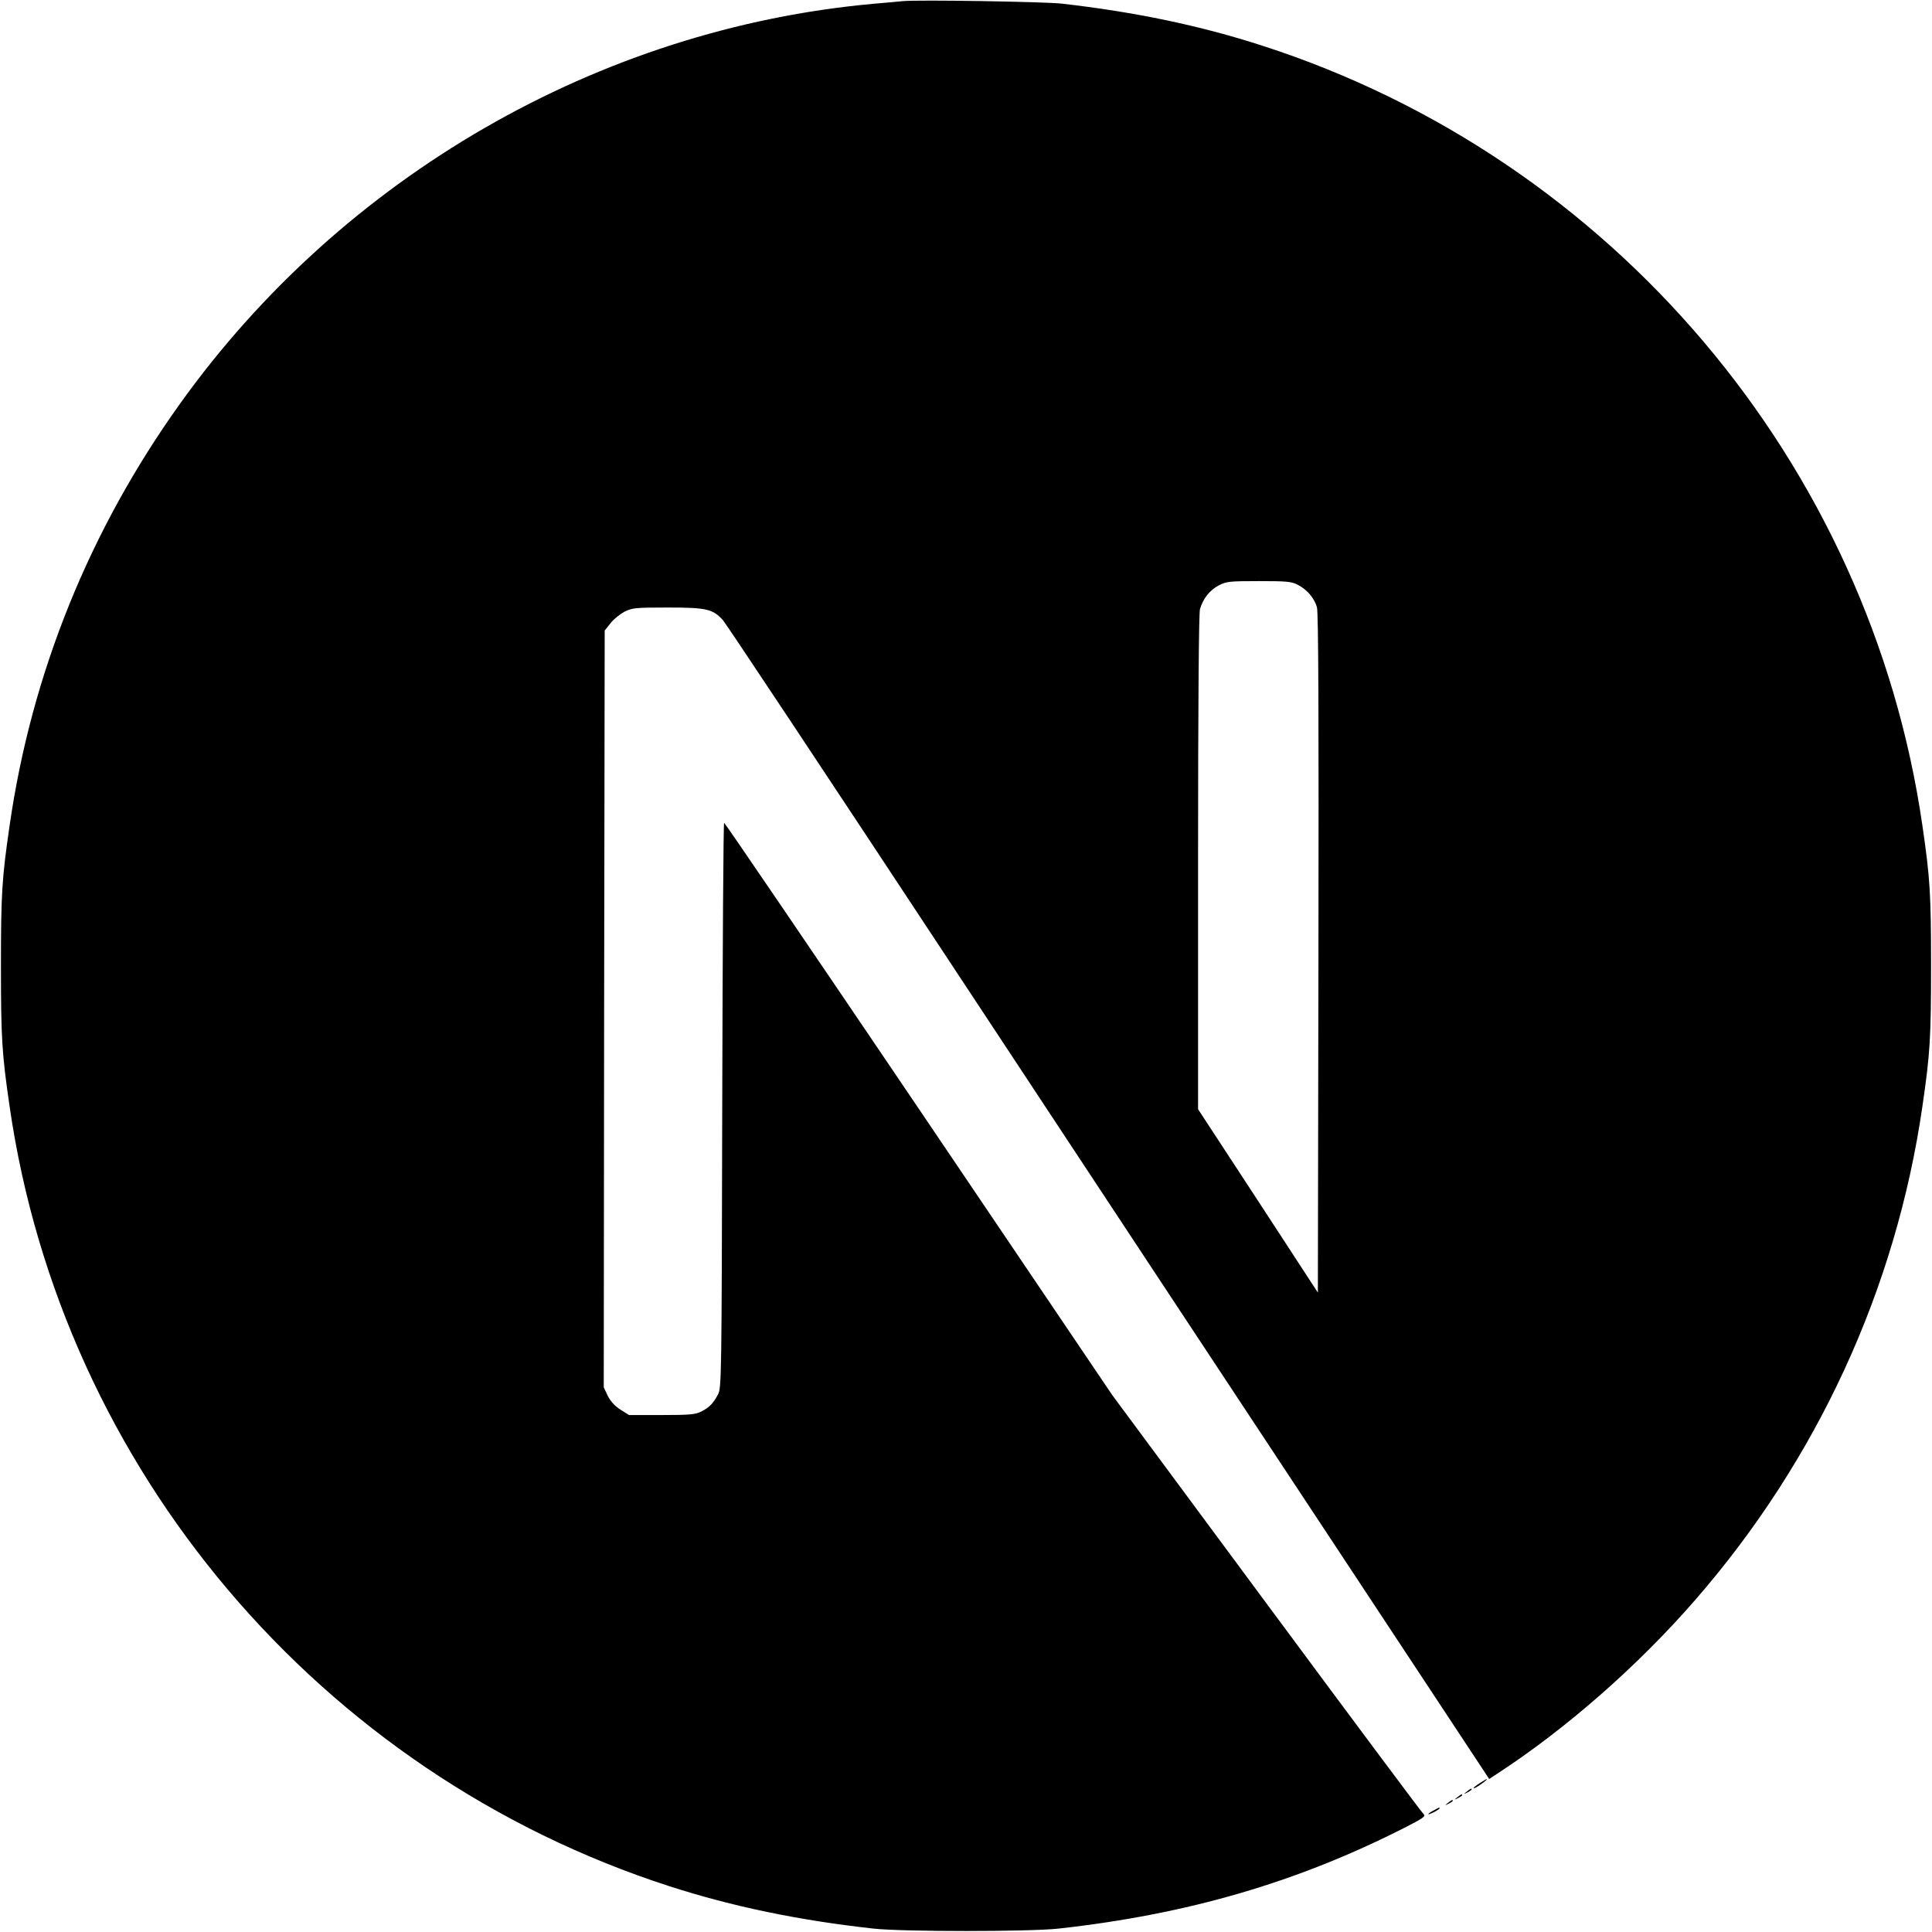
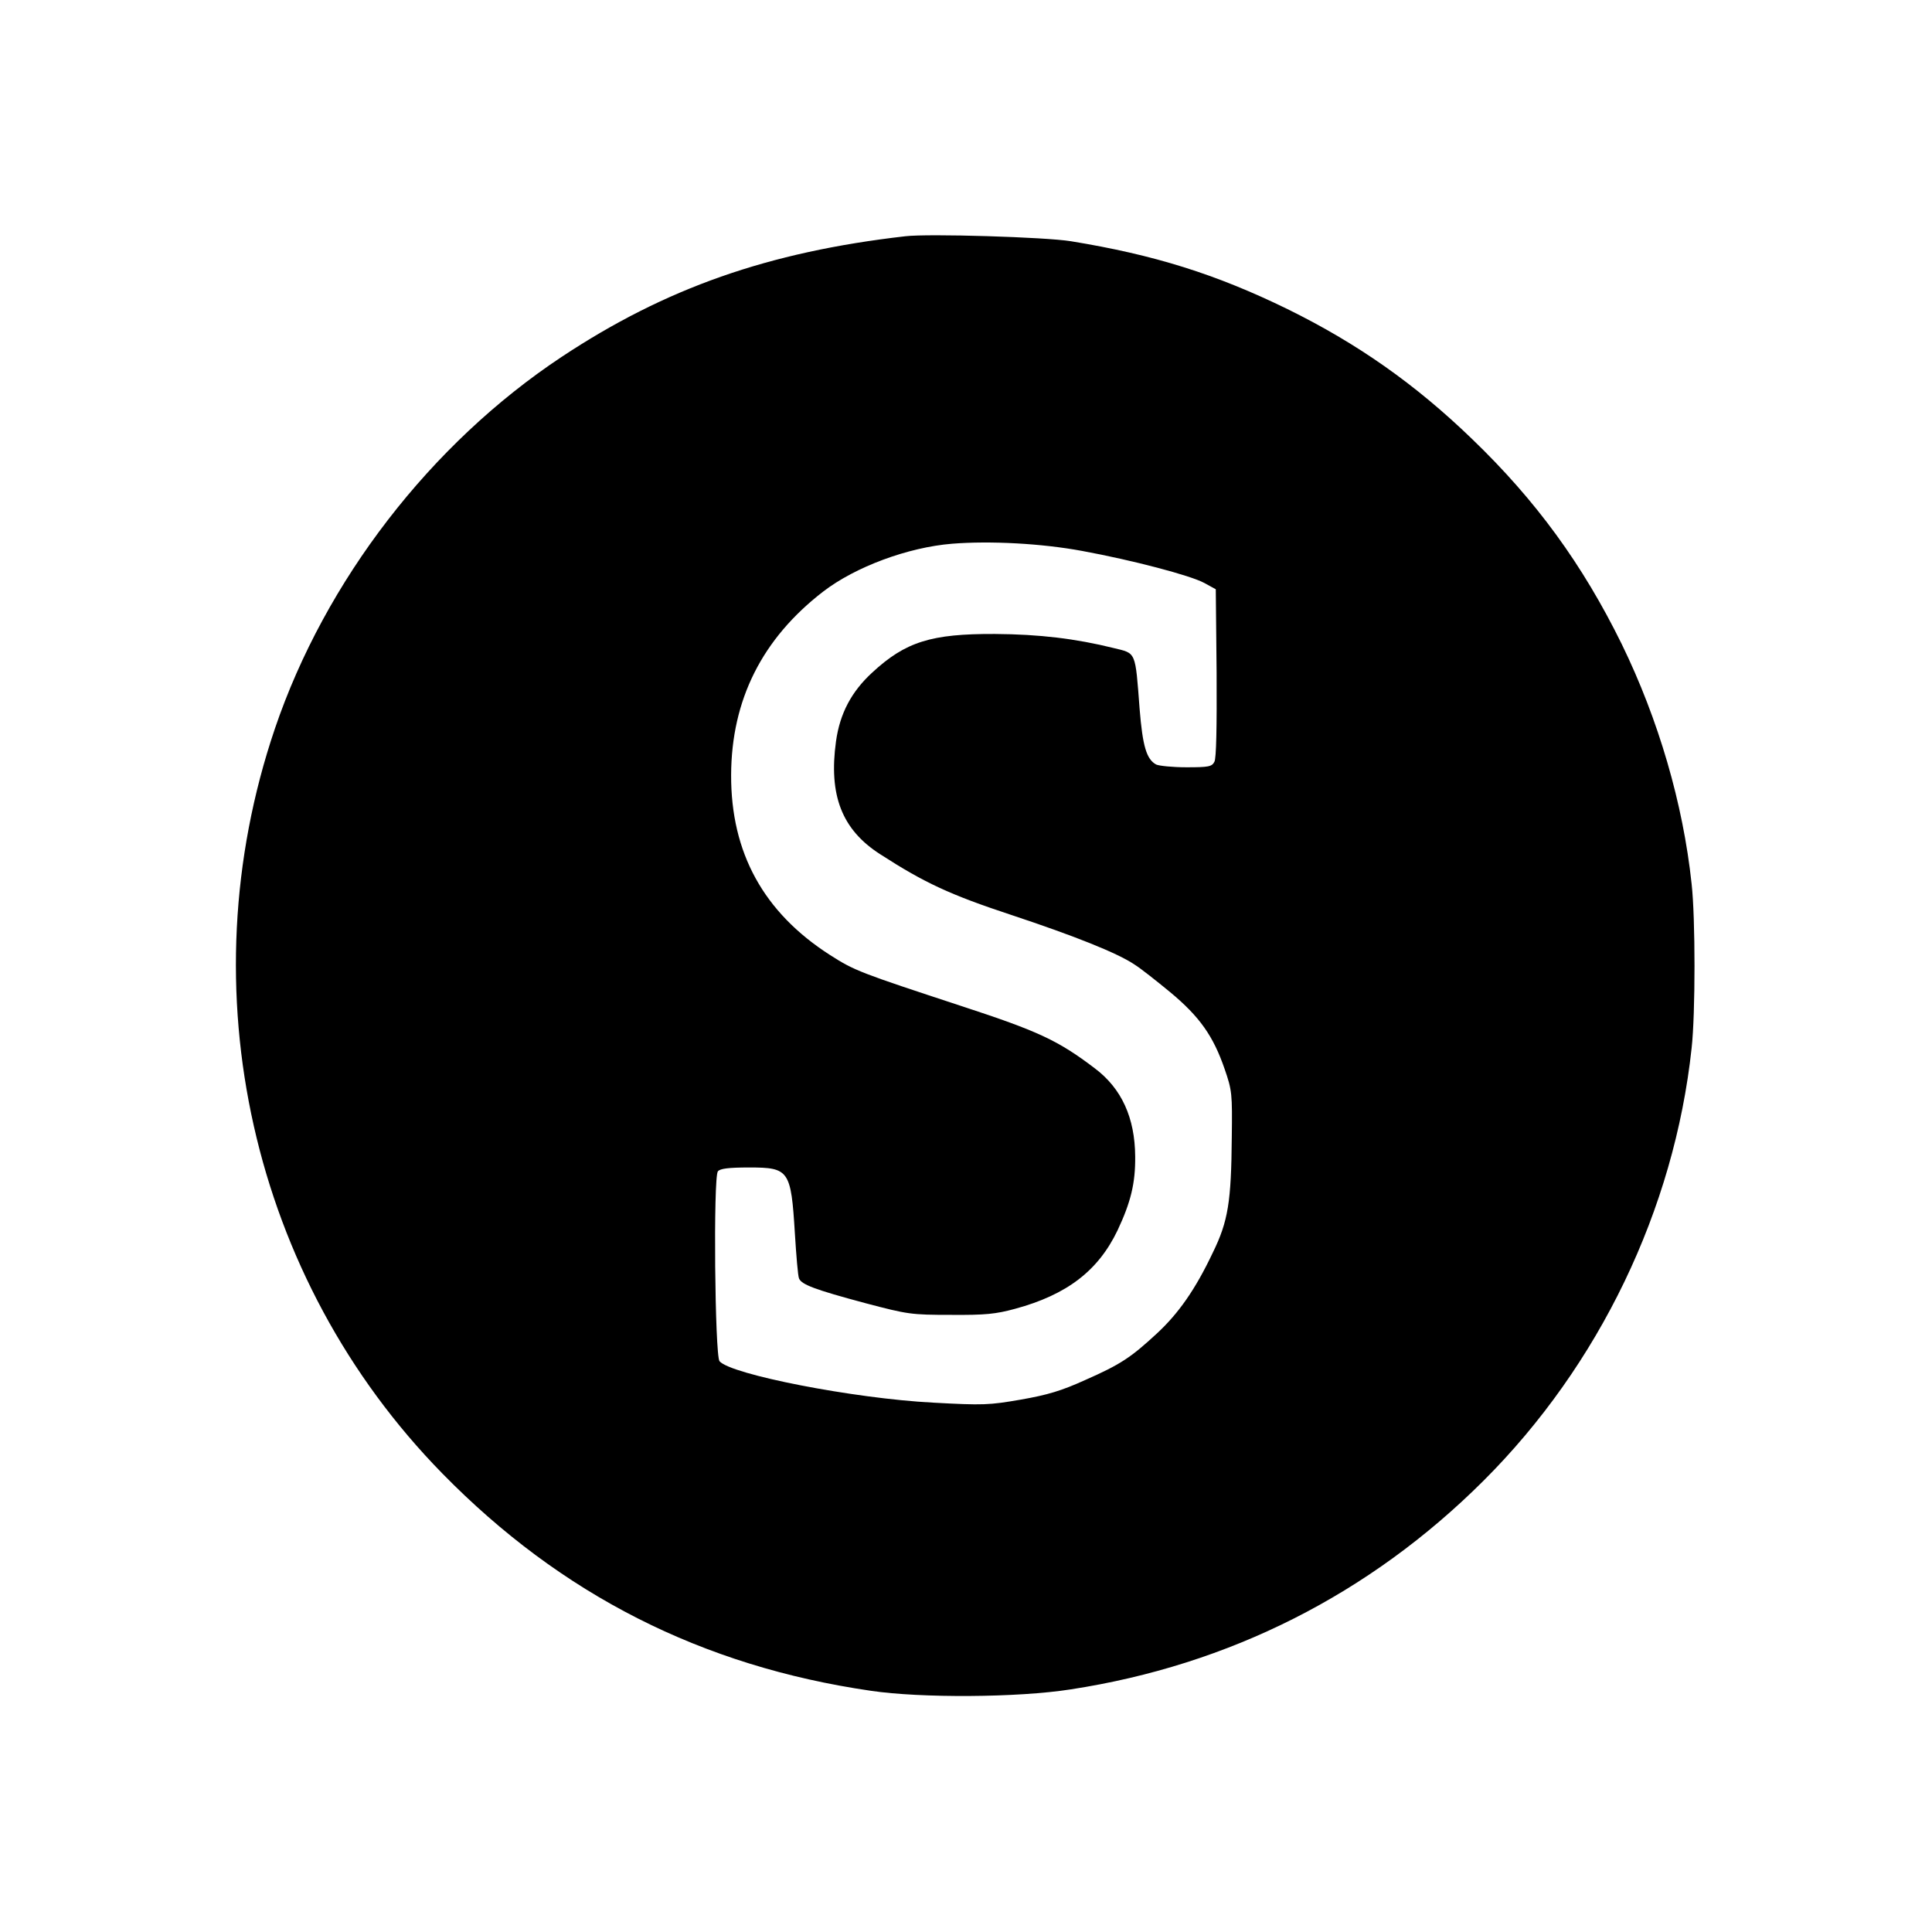
- <svg xmlns="http://www.w3.org/2000/svg" version="1.0" width="1024pt" height="1024pt" viewBox="0 0 1024 1024" preserveAspectRatio="xMidYMid meet">
-   <g transform="translate(0,1024) scale(0.1,-0.1)" fill="#000000" stroke="none">
-     <path d="M4785 10234 c-22 -2 -92 -9 -155 -14 -1453 -131 -2814 -915 -3676 -2120 -480 -670 -787 -1430 -903 -2235 -41 -281 -46 -364 -46 -745 0 -381 5 -464 46 -745 278 -1921 1645 -3535 3499 -4133 332 -107 682 -180 1080 -224 155 -17 825 -17 980 0 687 76 1269 246 1843 539 88 45 105 57 93 67 -8 6 -383 509 -833 1117 l-818 1105 -1025 1517 c-564 834 -1028 1516 -1032 1516 -4 1 -8 -673 -10 -1496 -3 -1441 -4 -1499 -22 -1533 -26 -49 -46 -69 -88 -91 -32 -16 -60 -19 -211 -19 l-173 0 -46 29 c-30 19 -52 44 -67 73 l-21 45 2 2005 3 2006 31 39 c16 21 50 48 74 61 41 20 57 22 230 22 204 0 238 -8 291 -66 15 -16 570 -852 1234 -1859 664 -1007 1572 -2382 2018 -3057 l810 -1227 41 27 c363 236 747 572 1051 922 647 743 1064 1649 1204 2615 41 281 46 364 46 745 0 381 -5 464 -46 745 -278 1921 -1645 3535 -3499 4133 -327 106 -675 179 -1065 223 -96 10 -757 21 -840 13z m2094 -3094 c48 -24 87 -70 101 -118 8 -26 10 -582 8 -1835 l-3 -1798 -317 486 -318 486 0 1307 c0 845 4 1320 10 1343 16 56 51 100 99 126 41 21 56 23 213 23 148 0 174 -2 207 -20z" />
-     <path d="M7843 789 c-35 -22 -46 -37 -15 -20 22 13 58 40 52 41 -3 0 -20 -10 -37 -21z" />
-     <path d="M7774 744 c-18 -14 -18 -15 4 -4 12 6 22 13 22 15 0 8 -5 6 -26 -11z" />
-     <path d="M7724 714 c-18 -14 -18 -15 4 -4 12 6 22 13 22 15 0 8 -5 6 -26 -11z" />
-     <path d="M7674 684 c-18 -14 -18 -15 4 -4 12 6 22 13 22 15 0 8 -5 6 -26 -11z" />
-     <path d="M7598 644 c-38 -20 -36 -28 2 -9 17 9 30 18 30 20 0 7 -1 6 -32 -11z" />
+ <svg xmlns="http://www.w3.org/2000/svg" version="1.0" width="700pt" height="700pt" viewBox="0 0 700 700" preserveAspectRatio="xMidYMid meet">
+   <g transform="translate(0,700) scale(0.1,-0.1)" fill="#000000" stroke="none">
+     <path d="M3280 6144 c-497 -57 -869 -188 -1245 -437 -475 -315 -857 -811 -1039 -1347 -321 -946 -85 -1993 607 -2699 430 -439 940 -698 1552 -787 182 -27 533 -25 724 5 575 88 1084 345 1496 756 419 418 691 982 754 1567 14 125 14 471 0 596 -31 291 -120 595 -253 868 -142 289 -311 521 -543 744 -206 199 -416 346 -668 470 -260 127 -484 197 -785 246 -91 15 -517 28 -600 18z m640 -1140 c185 -34 393 -89 443 -116 l42 -23 3 -303 c1 -197 -1 -310 -8 -322 -9 -18 -22 -20 -101 -20 -50 0 -99 5 -110 10 -35 19 -49 66 -60 202 -16 211 -12 200 -94 220 -137 34 -269 50 -430 51 -231 1 -324 -28 -445 -140 -75 -69 -117 -148 -131 -249 -27 -195 21 -320 160 -409 161 -104 254 -147 475 -220 229 -76 385 -138 447 -180 21 -13 78 -58 129 -100 107 -89 156 -159 197 -278 27 -78 28 -90 26 -247 -2 -234 -13 -305 -69 -419 -63 -133 -124 -220 -203 -293 -94 -87 -132 -112 -259 -168 -86 -39 -136 -54 -233 -71 -115 -20 -137 -21 -319 -11 -287 15 -732 102 -773 150 -17 21 -23 667 -6 688 8 10 38 14 114 14 144 0 151 -10 165 -239 5 -80 11 -154 15 -163 9 -22 55 -40 242 -90 152 -40 164 -42 308 -42 126 -1 163 3 233 22 188 51 301 138 371 284 48 102 65 171 64 268 -1 140 -49 246 -146 319 -134 102 -206 135 -484 226 -368 121 -387 128 -476 185 -240 154 -359 370 -358 652 1 272 112 494 334 665 116 89 306 160 467 173 138 11 324 1 470 -26z" />
  </g>
</svg>
